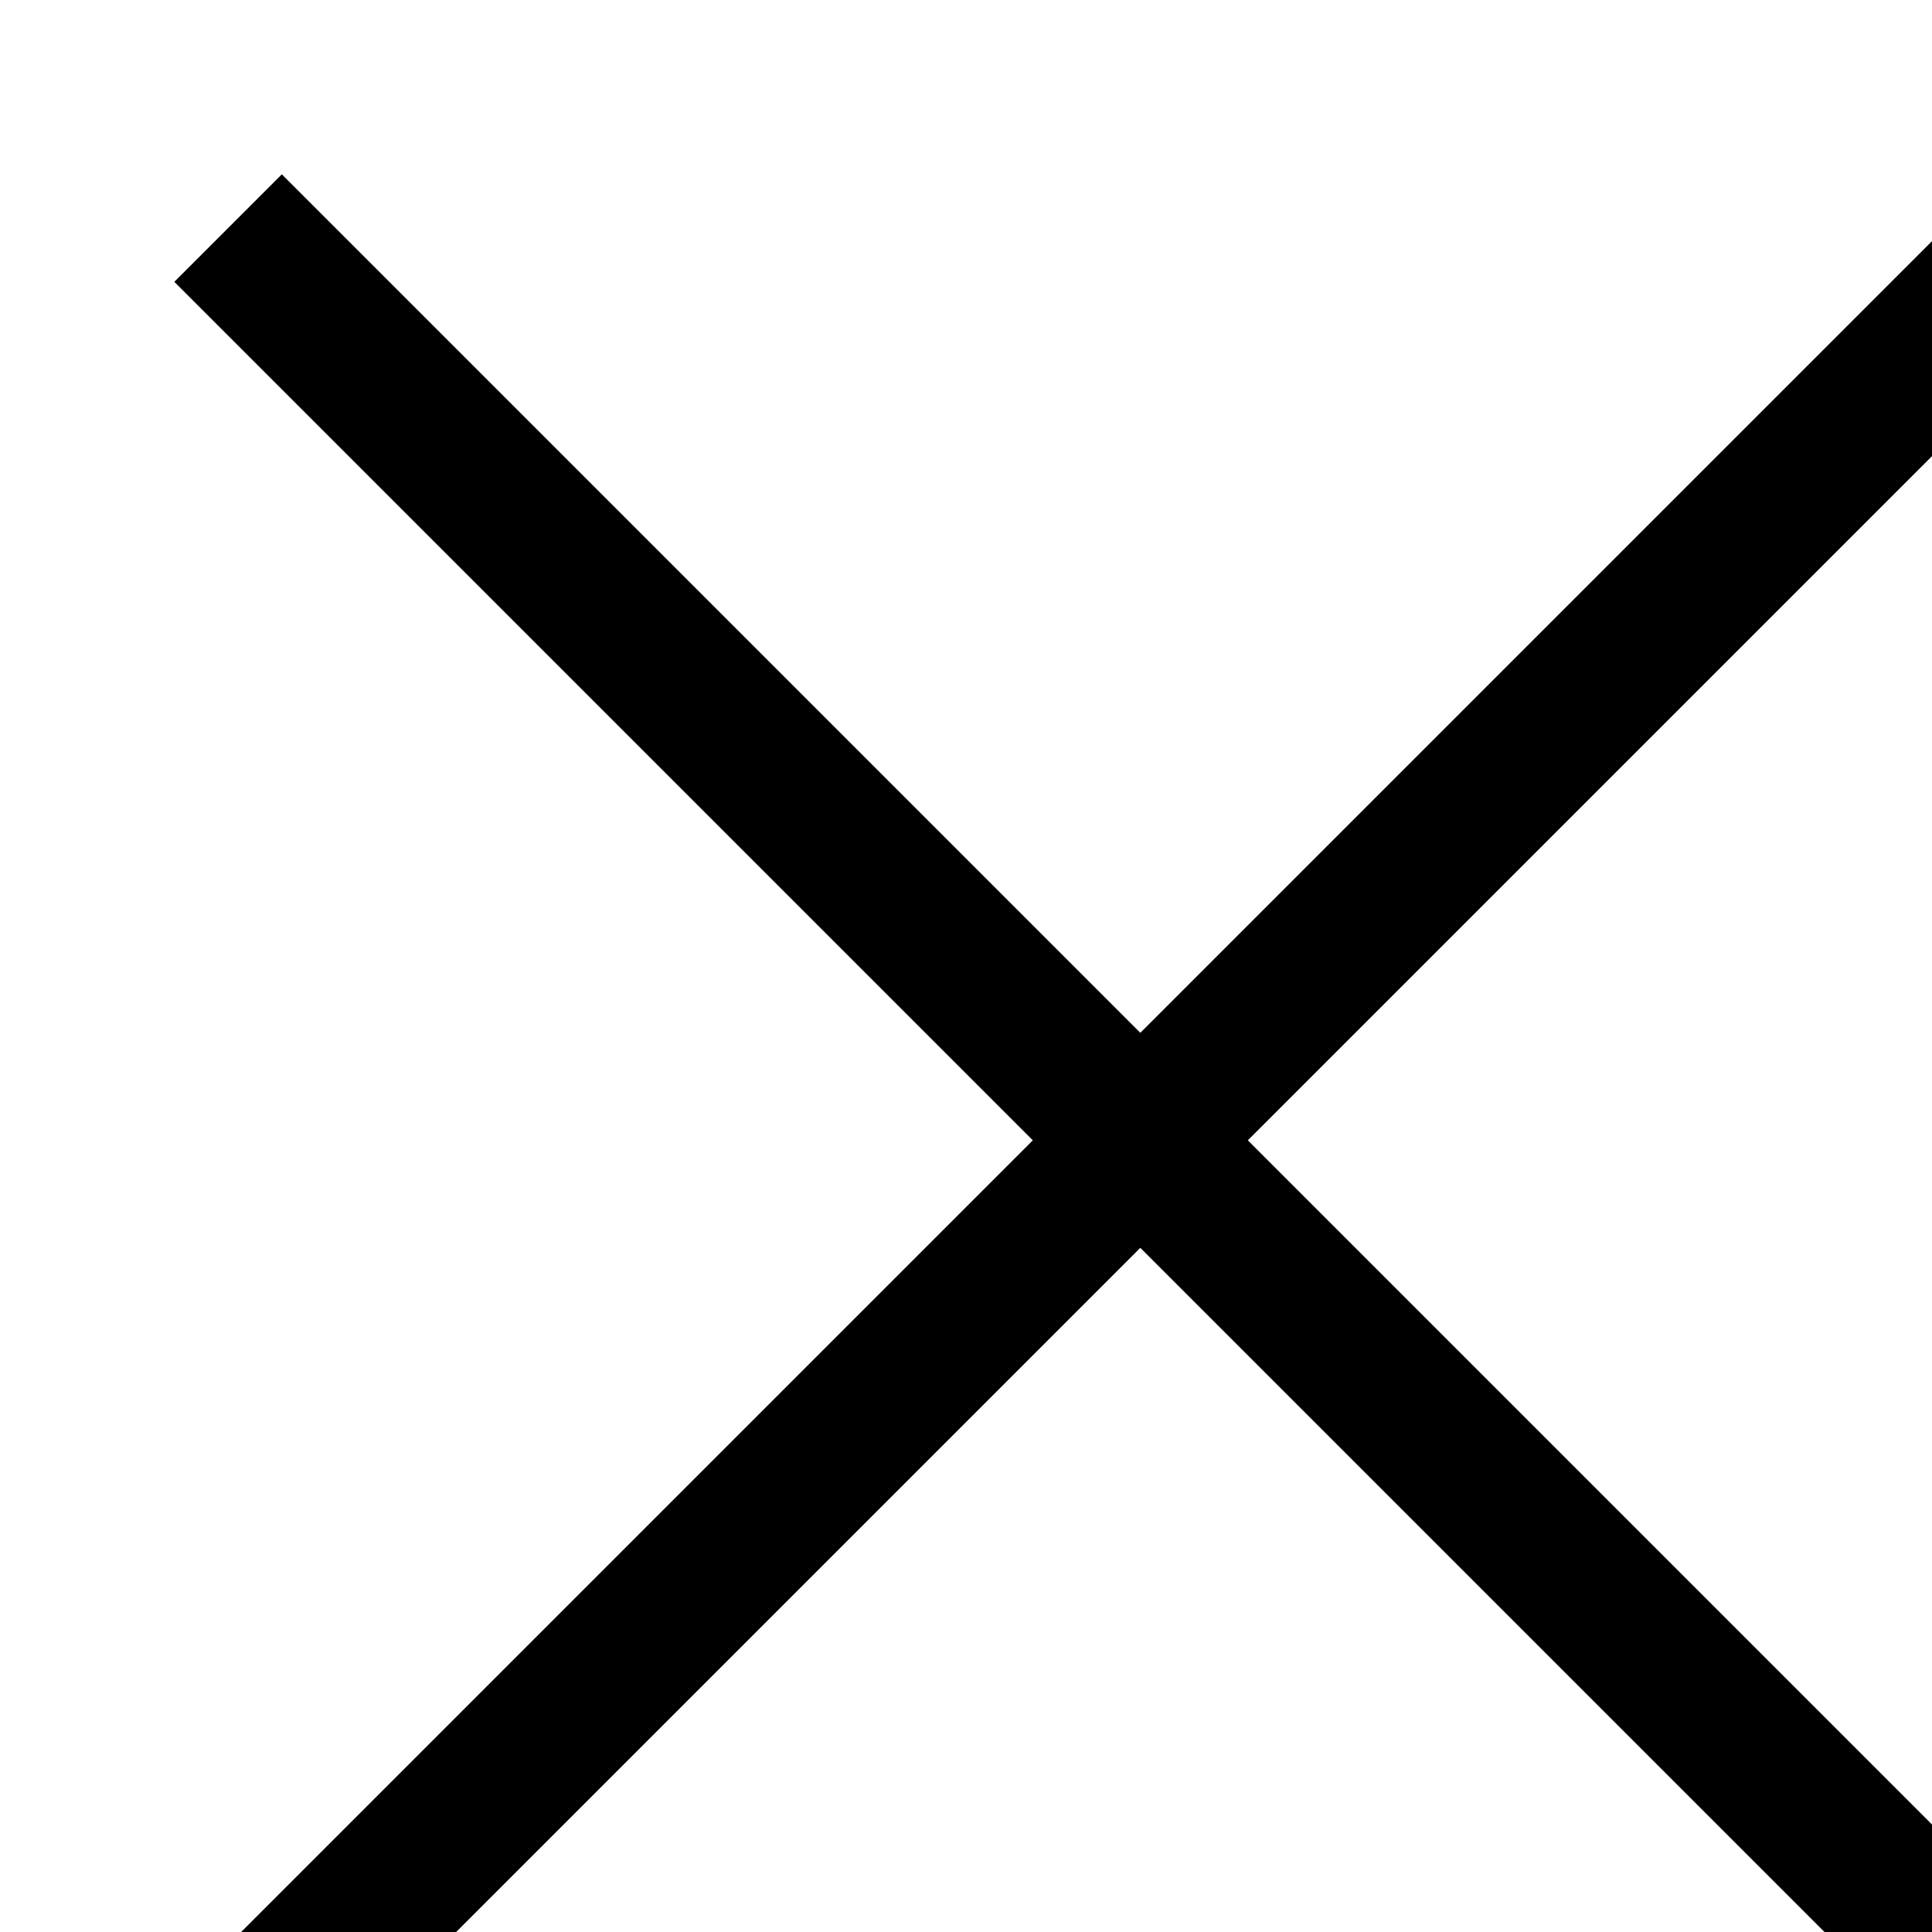
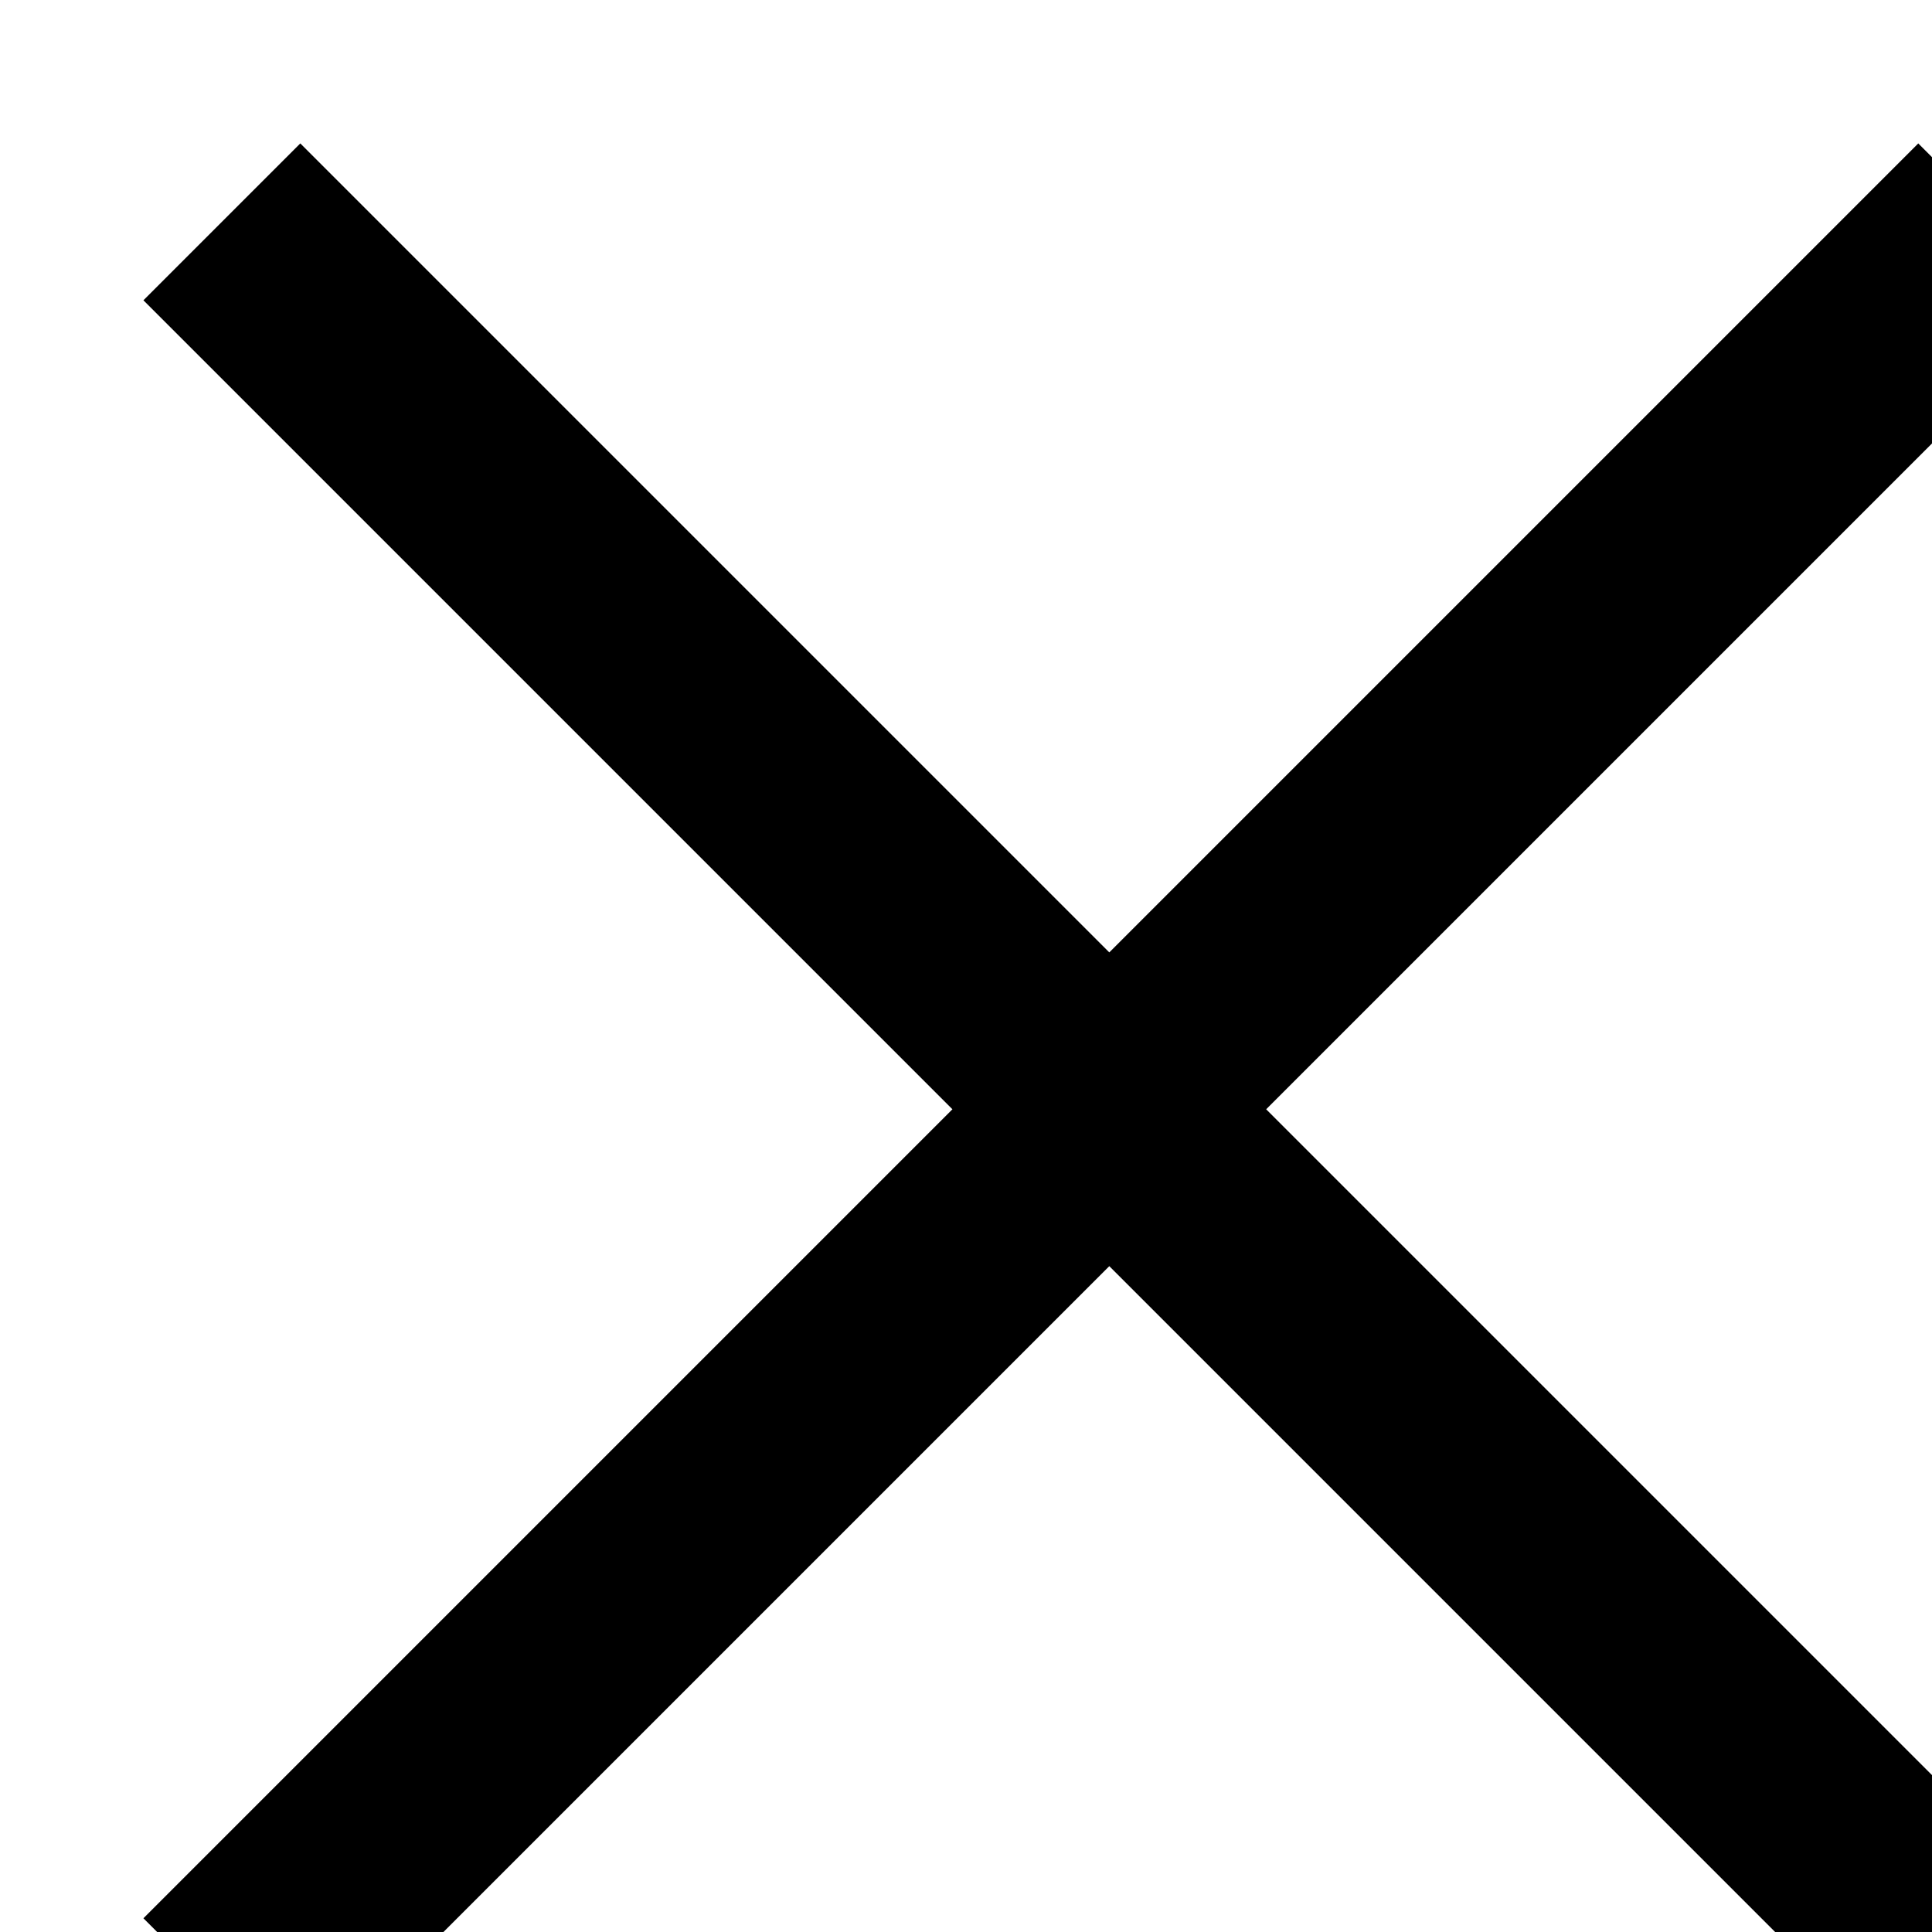
<svg xmlns="http://www.w3.org/2000/svg" xmlns:ns1="http://www.b3mn.org/oryx" version="1.0">
  <g ns1:minimumSize="30 30" id="umlterminator">
-     <line x1="3" y1="3" x2="27" y2="27" stroke-width="2" stroke="black">
- 	</line>
-     <line x1="3" y1="27" x2="27" y2="3" stroke-width="2" stroke="black">
- 	</line>
+     <path style="fill:none;stroke:#000000;stroke-width:3px;stroke-linecap:butt;stroke-linejoin:miter;stroke-opacity:1" d="M 3,3 27,27" id="path2985" />
+     <path style="fill:none;stroke:#000000;stroke-width:3px;stroke-linecap:butt;stroke-linejoin:miter;stroke-opacity:1" d="M 3,27 27,3" id="path2987" />
    <text id="text" font-size="12" x="10" y="34" stroke="black" ns1:anchors="bottom" ns1:align="top center">
		</text>
  </g>
</svg>
